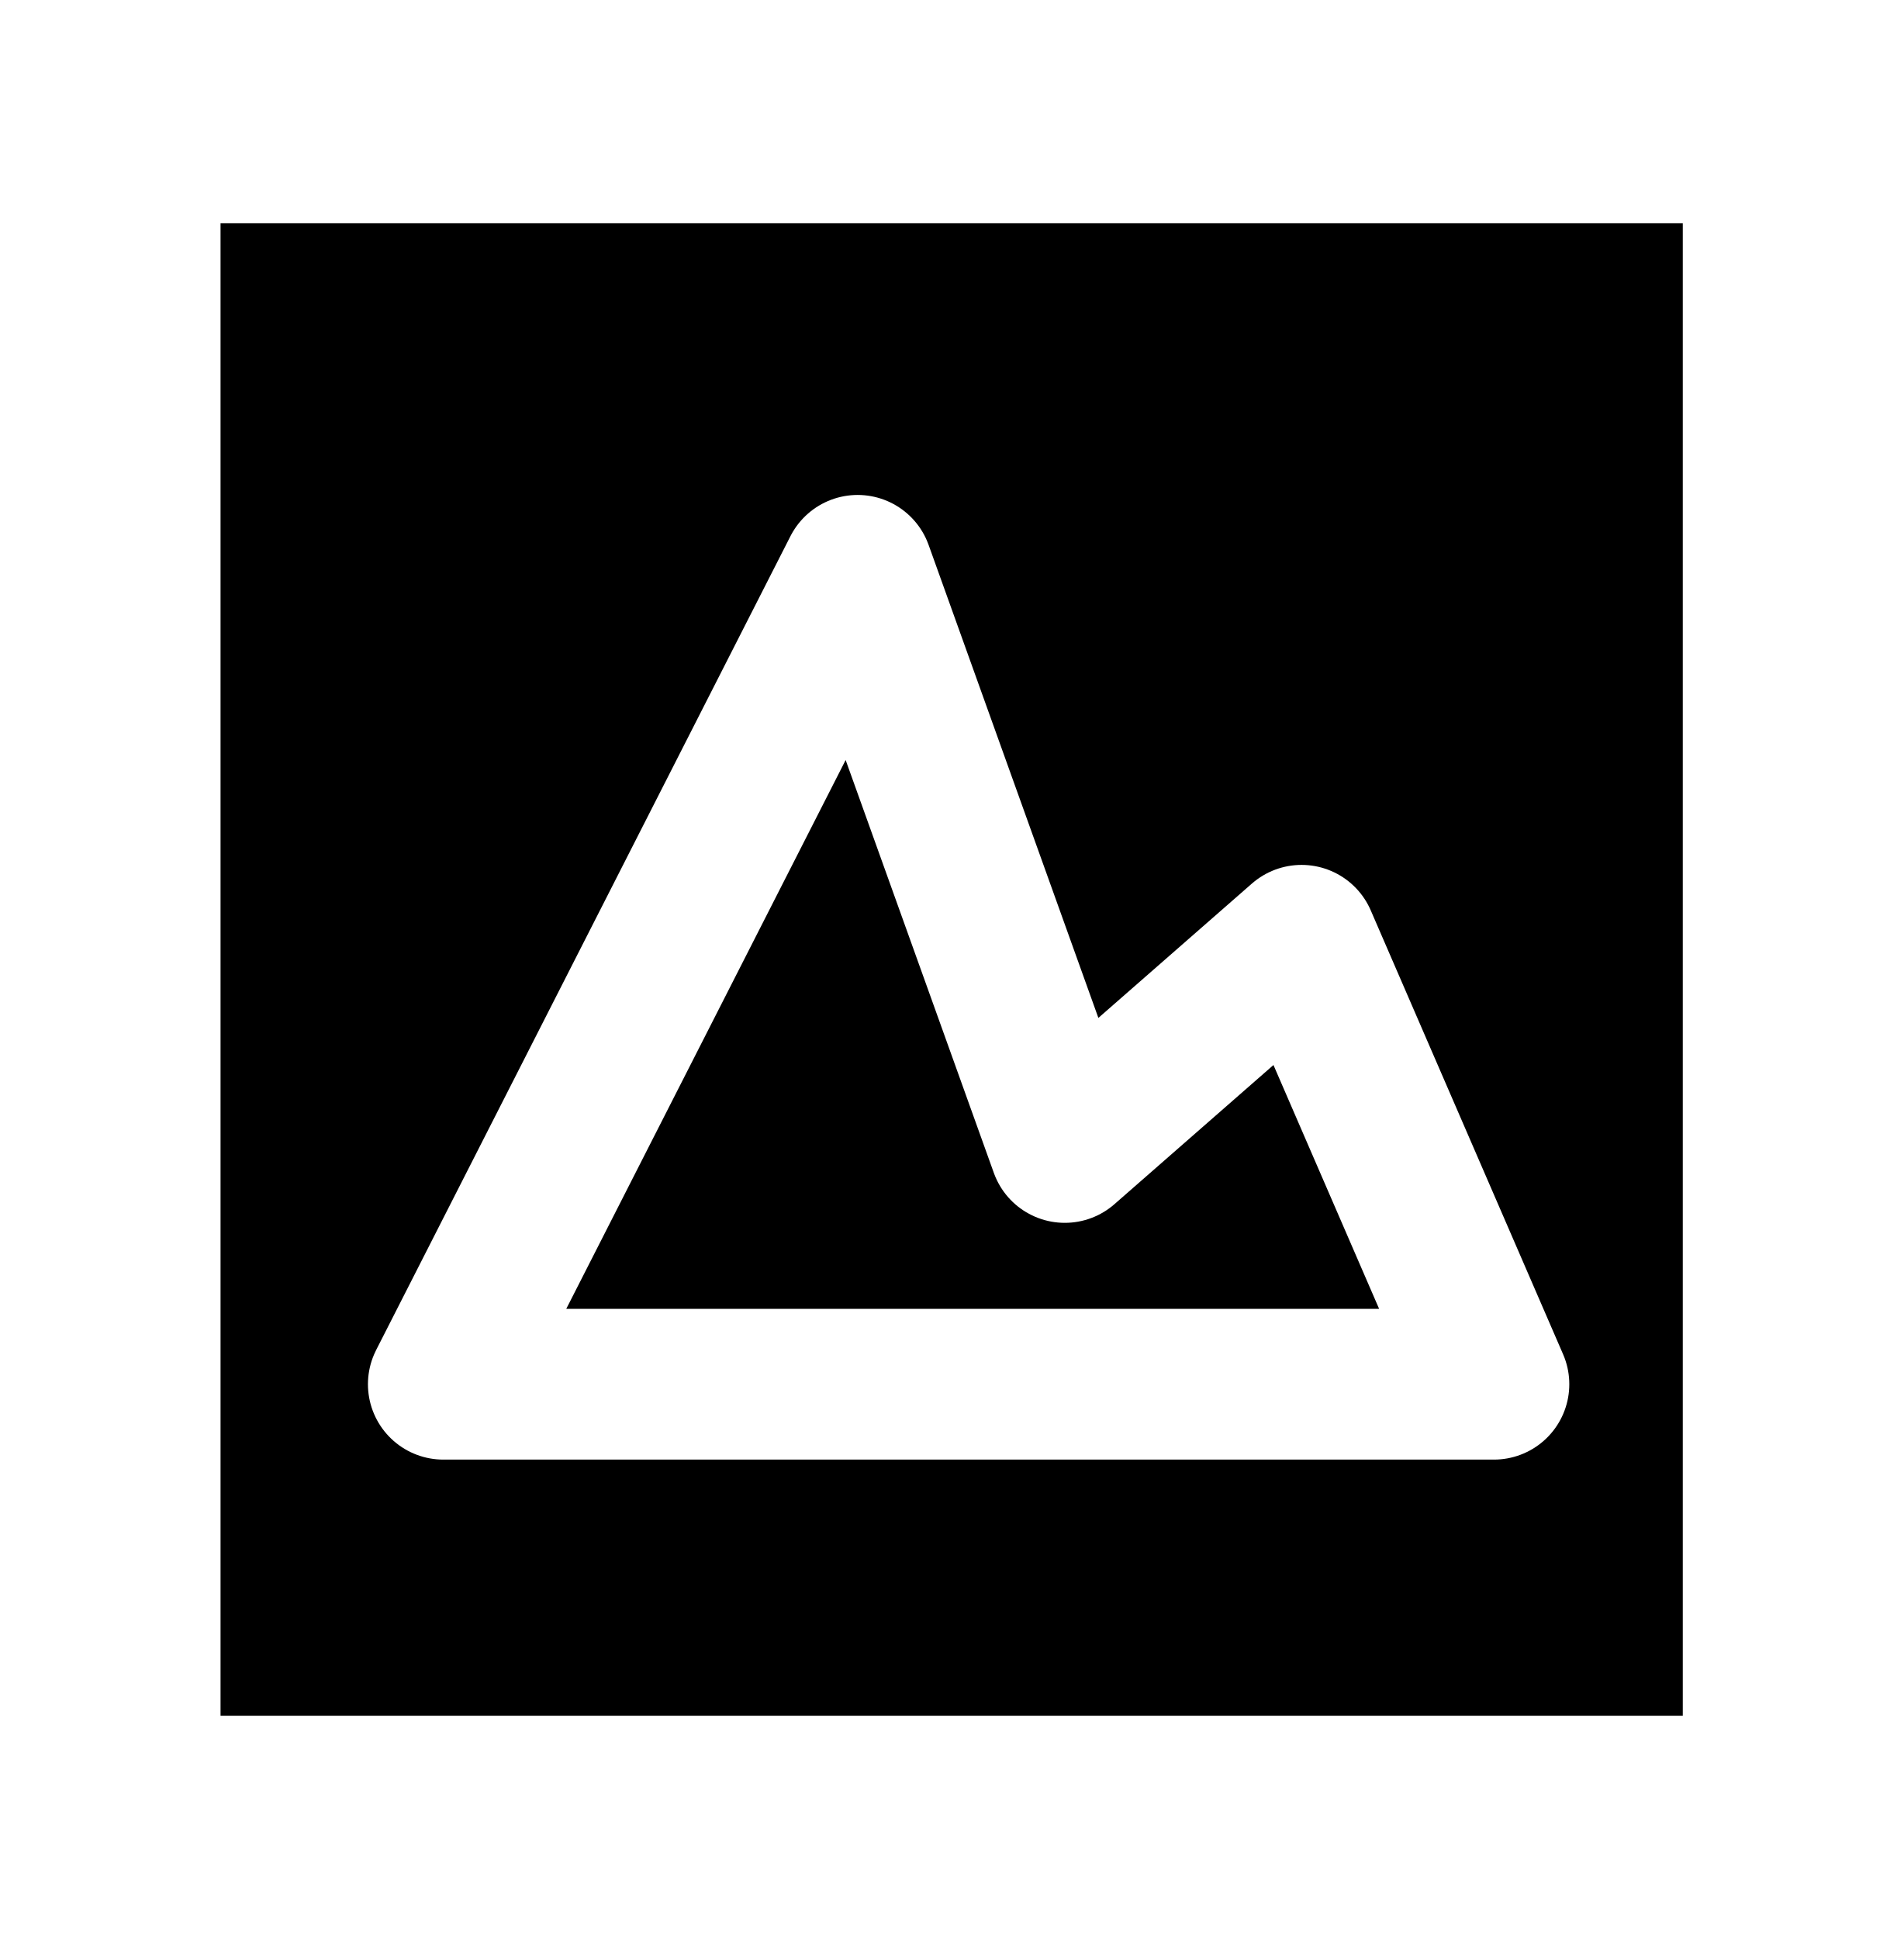
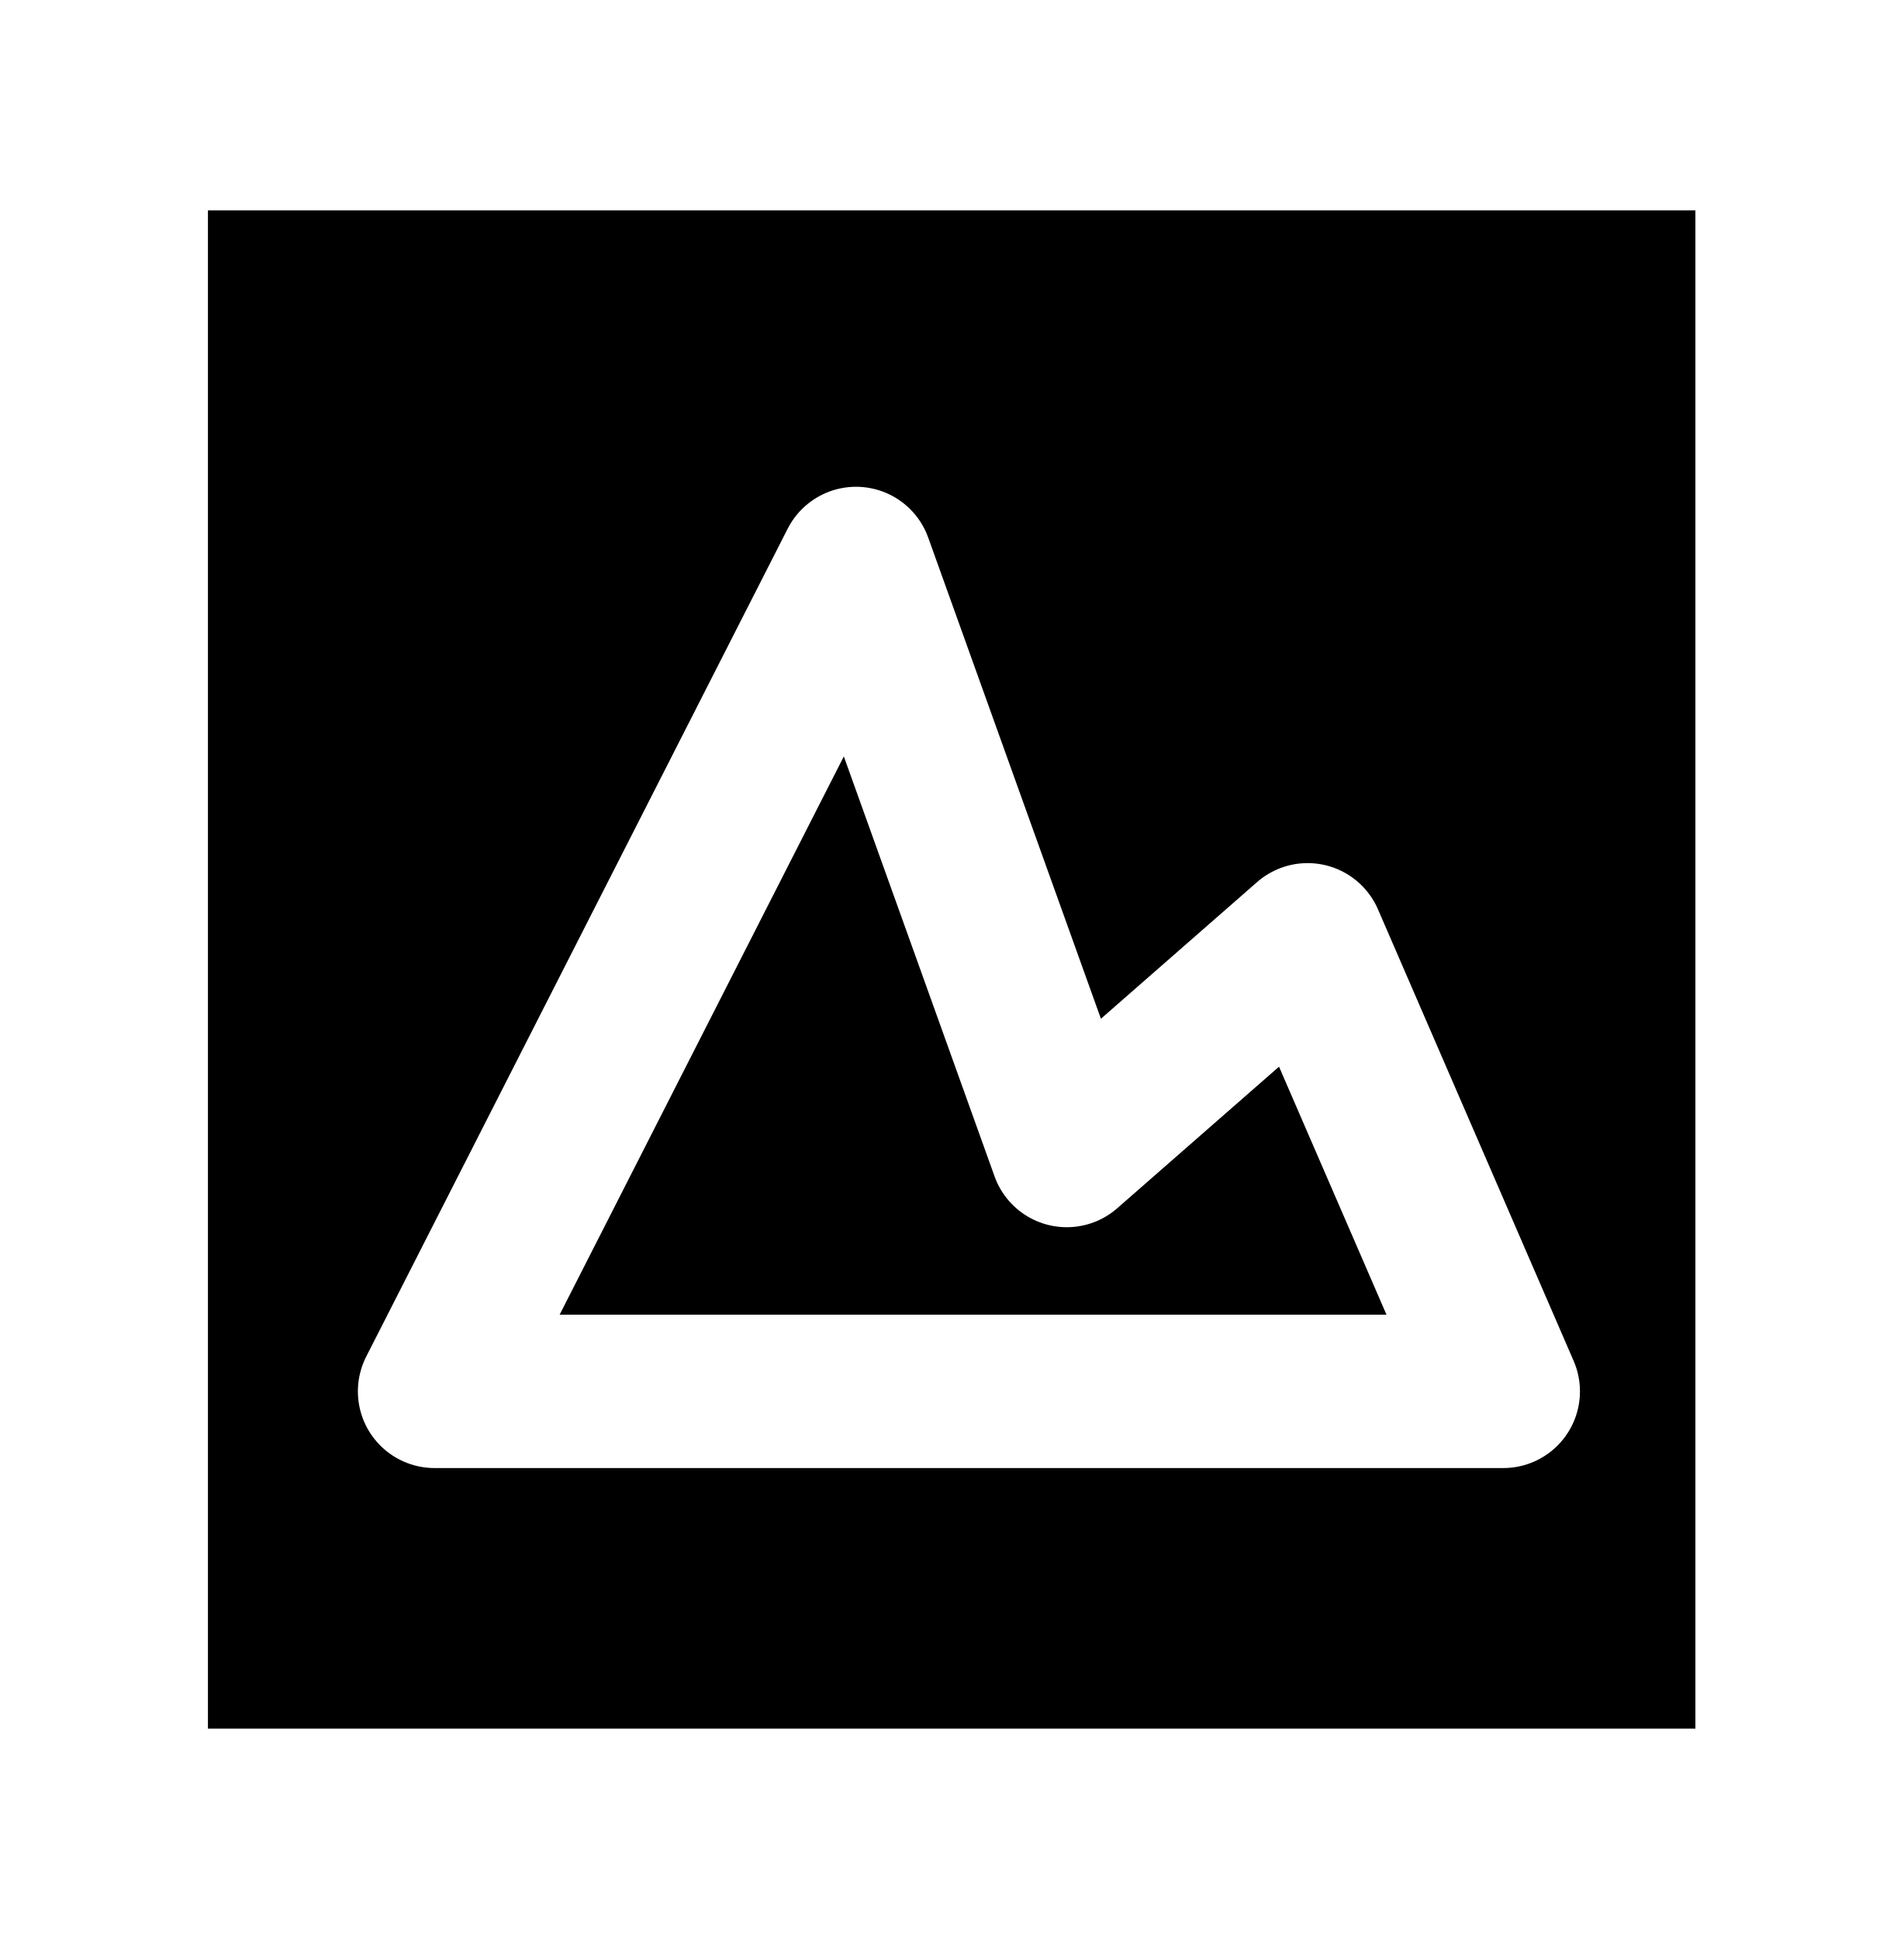
- <svg xmlns="http://www.w3.org/2000/svg" width="100%" height="100%" version="1.1" style="stroke-linecap: round; stroke-linejoin: round; stroke-miterlimit: 20; " viewBox="-32.263 847.676 126.26 128.62">
-   <g id="G-62-ceb98d">
+ <svg xmlns="http://www.w3.org/2000/svg" width="100%" height="100%" version="1.1" style="stroke-linecap: round; stroke-linejoin: round; stroke-miterlimit: 20; " viewBox="-62.287 -62.091 124.12 126.44">
+   <g id="G-62-ceb98d" transform="matrix(1,0,0,1,-31.09351,-910.8568)">
    <rect id="R-07-4ad7d9" width="107" height="109" style="stroke: rgb(255, 255, 255); stroke-opacity: 1; stroke-width: 10; fill: rgb(0, 0, 0); fill-opacity: 1;" x="128" y="34" transform="matrix(1,0,0,1,-150.6331,823.4861)" />
    <rect id="R-8c-574f30" width="107" height="109" style="stroke: rgb(255, 255, 255); stroke-opacity: 1; stroke-width: 10; fill: rgb(0, 0, 0); fill-opacity: 1;" x="128" y="34" transform="matrix(1,0,0,1,-150.6331,823.4861)" />
    <rect id="R-cd-374547" width="107" height="109" style="stroke: rgb(255, 255, 255); stroke-opacity: 1; stroke-width: 10; fill: rgb(0, 0, 0); fill-opacity: 1;" x="128" y="34" transform="matrix(1,0,0,1,-150.6331,823.4861)" />
    <polygon id="P-b8-b4026f" points="-34.847,26.994 -7.362,-26.994 6.38,11.289 22.086,-2.454 34.847,26.994 34.847,26.994" transform="matrix(1,0,0,1,31.99186,912.5018)" style="stroke: rgb(255, 255, 255); stroke-opacity: 1; stroke-width: 10; fill: rgb(0, 0, 0); fill-opacity: 1;" />
  </g>
-   <defs id="SvgjsDefs42018" />
-   <circle id="C-a0-8c19ff" r="4.423" cx="0" cy="0" style="stroke: rgb(255, 255, 255); stroke-opacity: 0; stroke-width: 1; fill: rgb(255, 0, 0); fill-opacity: 0;" transform="matrix(1,0,0,1,30.86548,911.9872)" />
+   <circle id="C-a0-8c19ff" r="4.423" cx="0" cy="0" style="stroke: rgb(255, 255, 255); stroke-opacity: 0; stroke-width: 1; fill: rgb(255, 0, 0); fill-opacity: 0;" transform="matrix(1,0,0,1,-0.2280273,1.130457)" />
+   <defs id="SvgjsDefs4798" />
</svg>
